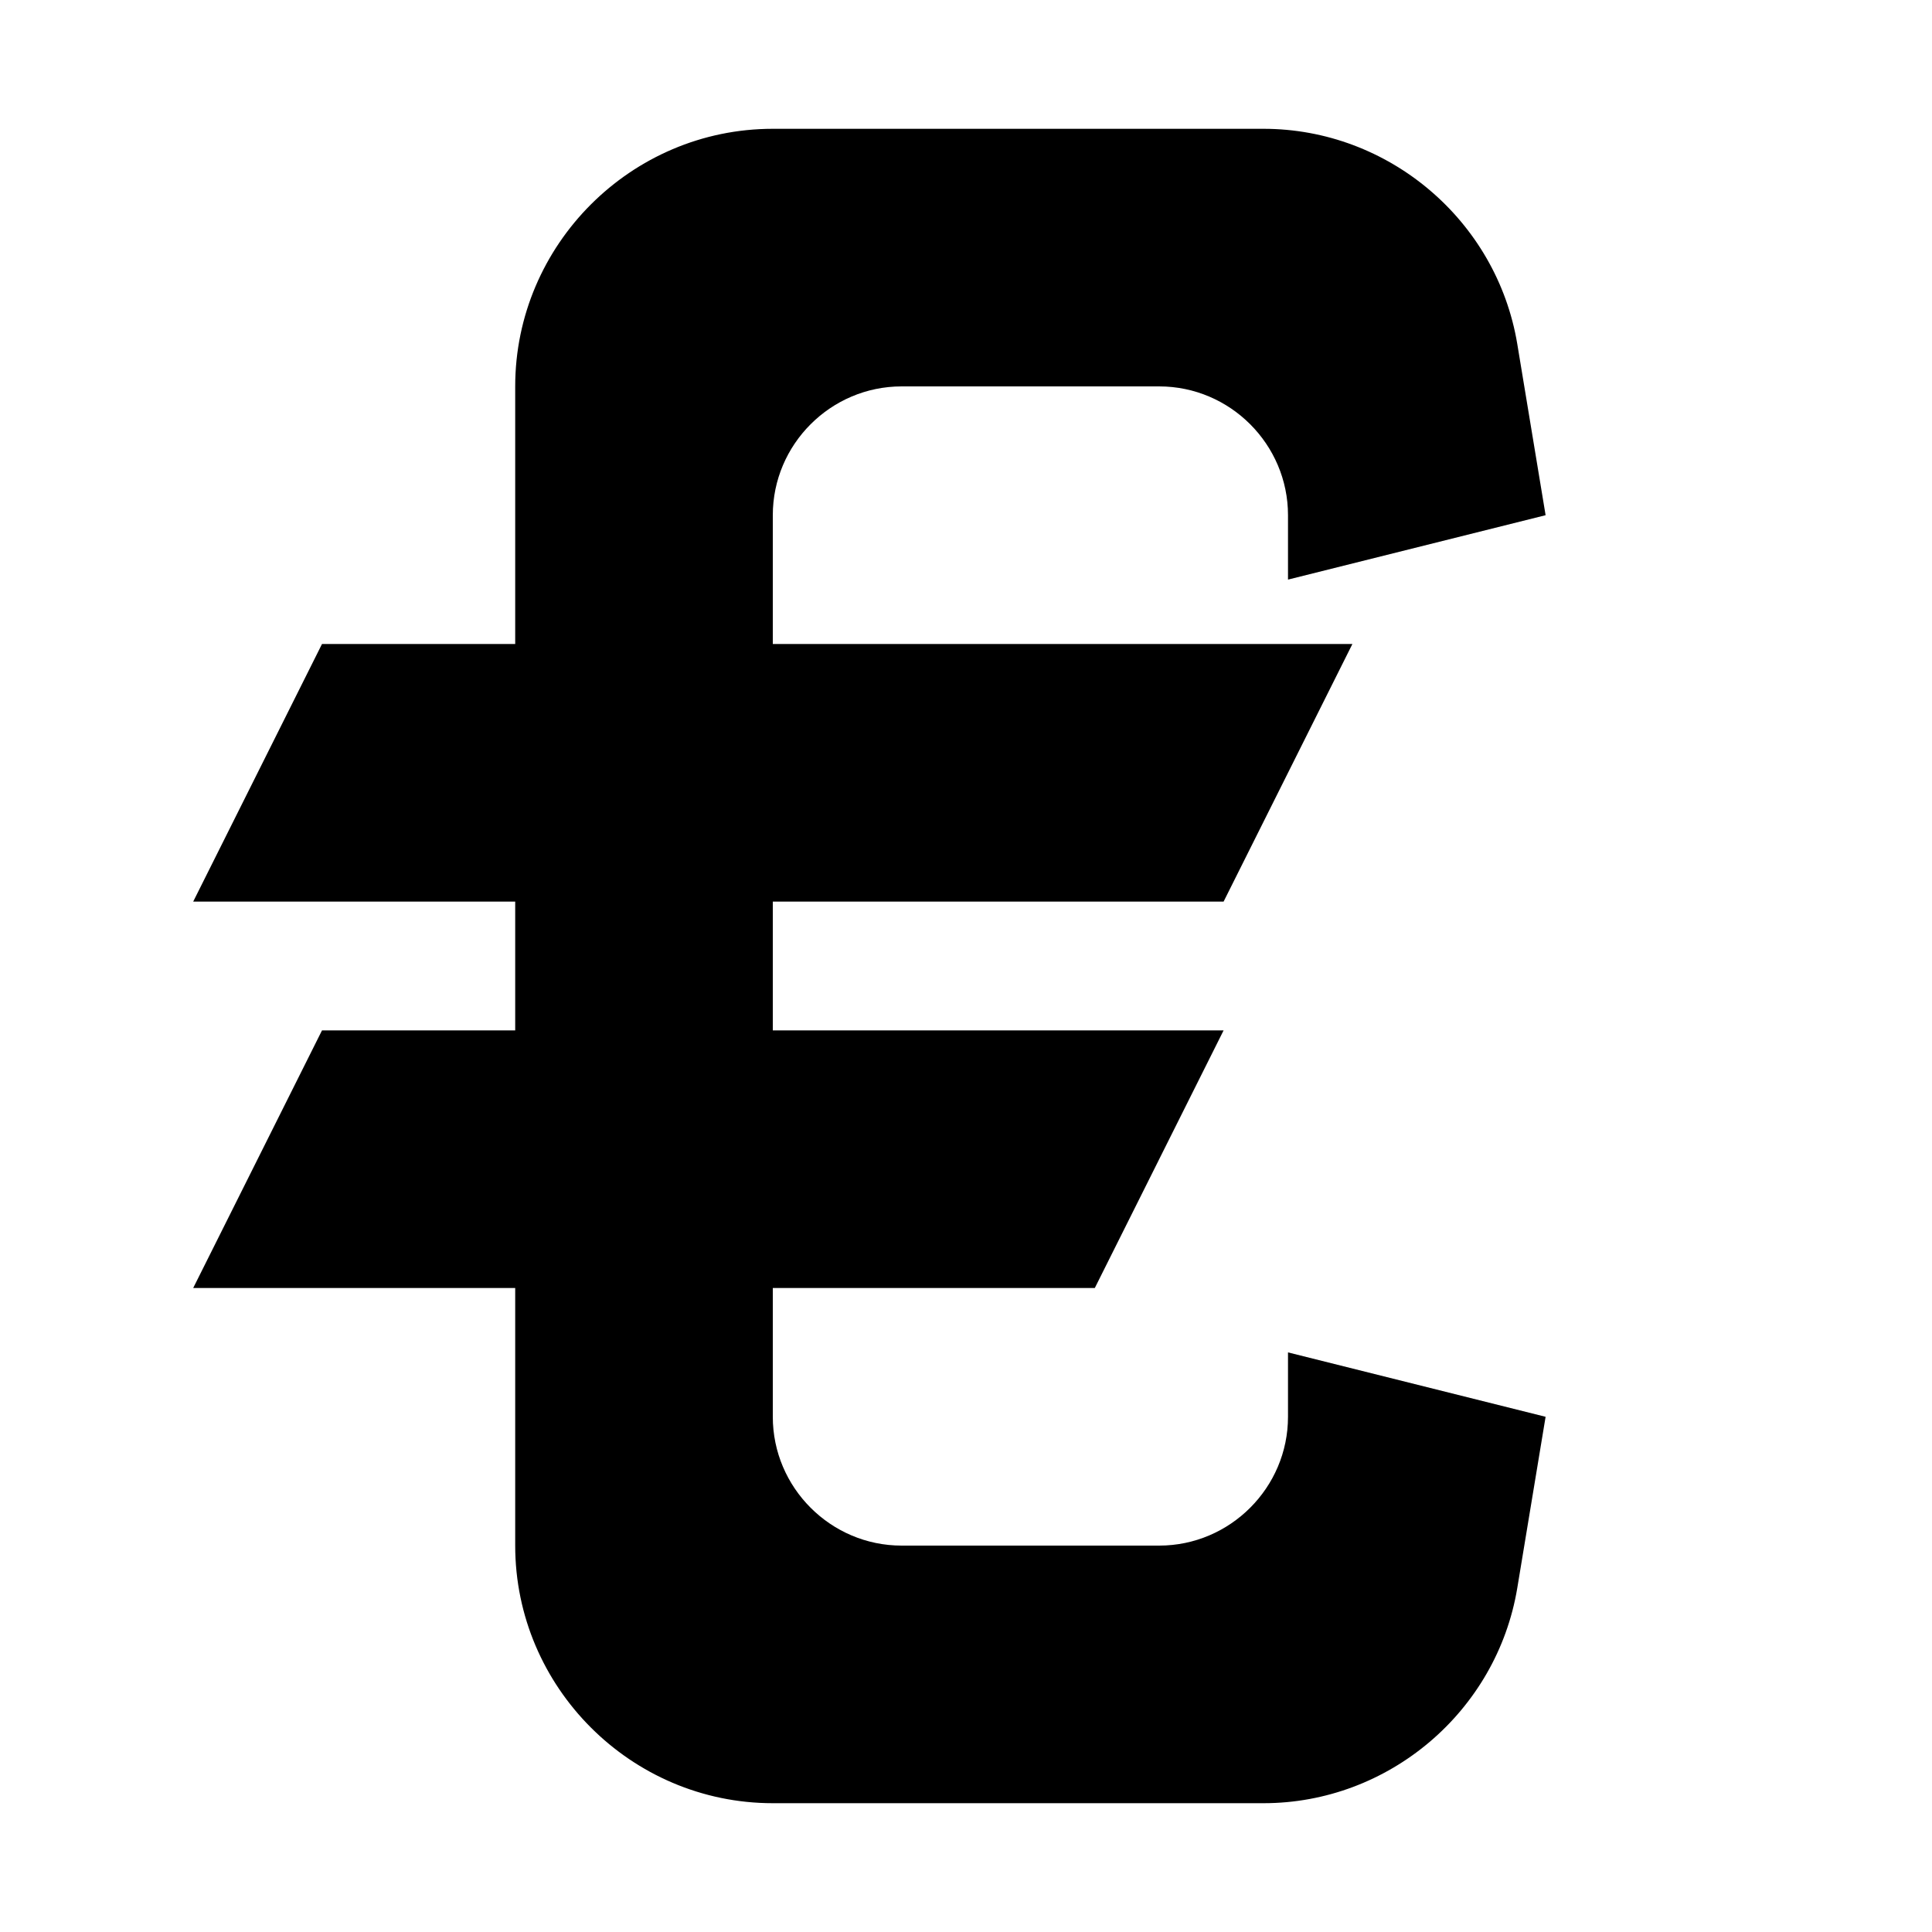
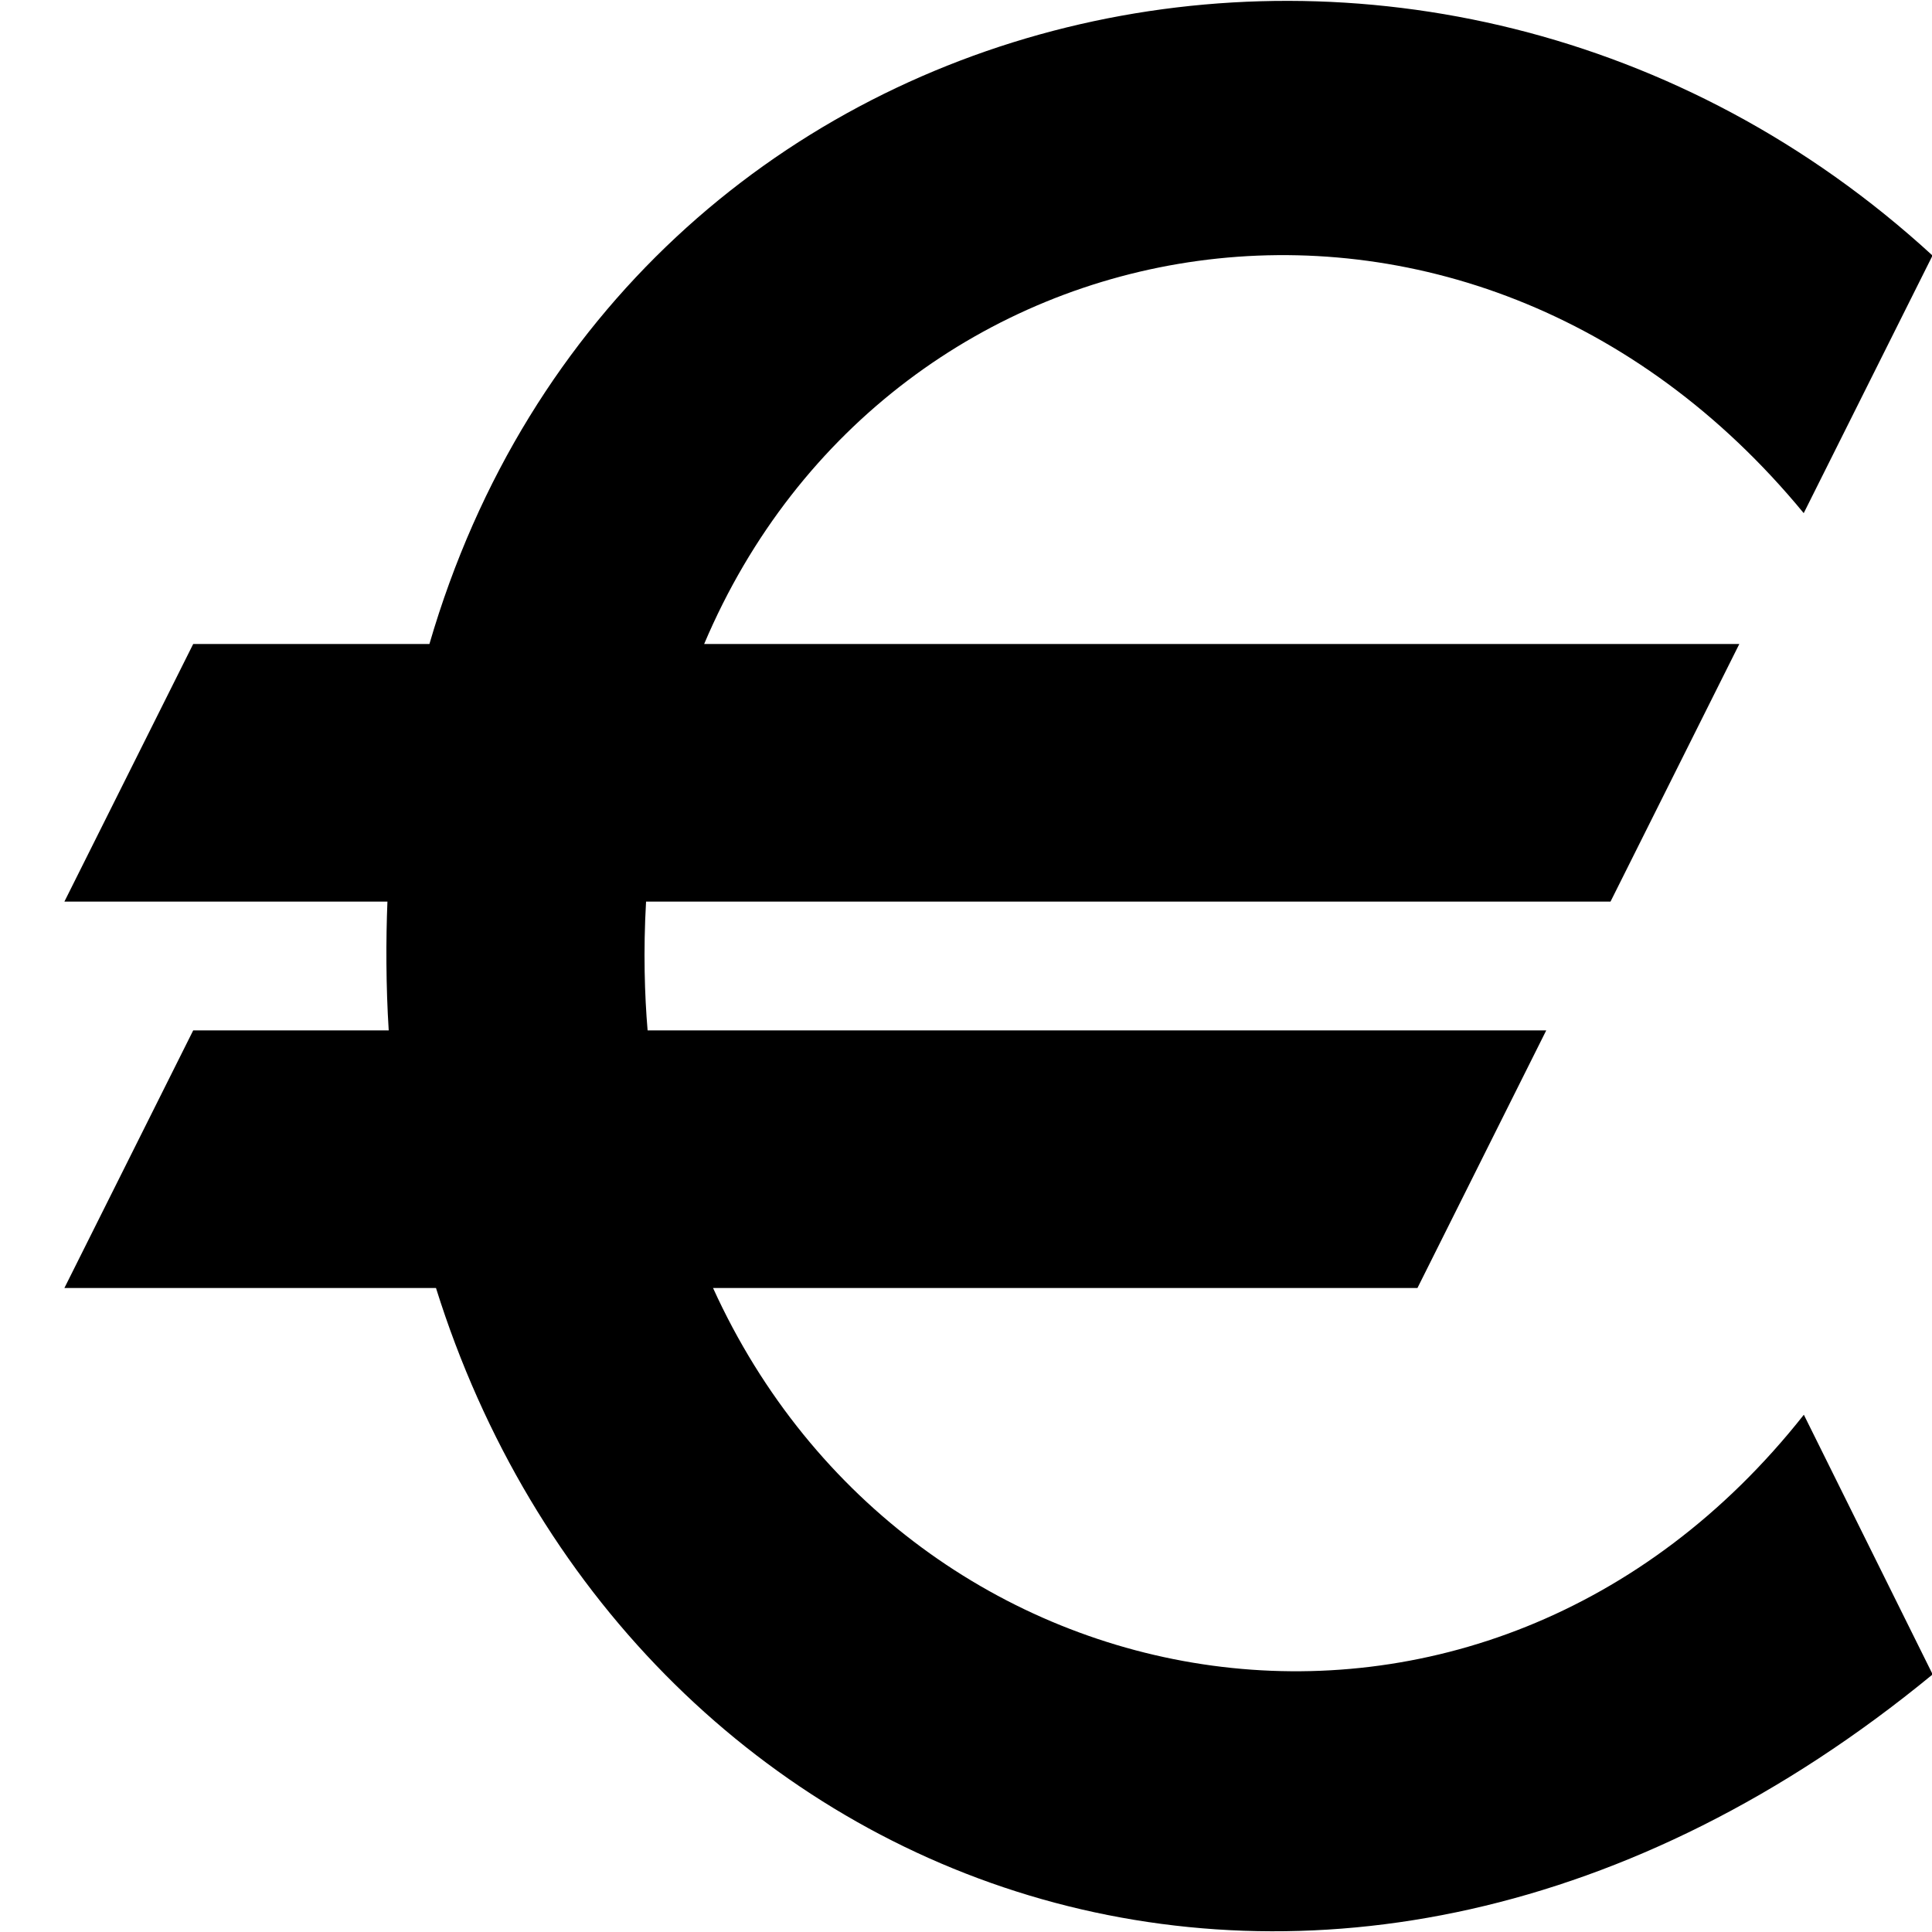
<svg xmlns="http://www.w3.org/2000/svg" viewBox="0 0 15 15">
-   <path d="M9.81 1C10.78 1 11.62 1.71 11.78 2.67L12 4L10 4.5L10 4C10 3.45 9.55 3 9 3L7 3C6.45 3 6 3.45 6 4L6 5L10.5 5L9.5 7L6 7L6 8L9.5 8L8.5 10L6 10L6 11C6 11.55 6.45 12 7 12L9 12C9.55 12 10 11.55 10 11L10 10.5L12 11L11.78 12.33C11.62 13.29 10.78 14 9.81 14L6 14C4.9 14 4 13.1 4 12L4 10L1.5 10L2.5 8L4 8L4 7L1.5 7L2.5 5L4 5L4 3C4 1.9 4.9 1 6 1L9.81 1Z" />
+   <path d="m3.33 5h-1.83l-1 2h2.508c-0.012 0.293-0.012 0.656 0.01 1h-1.518l-1 2h2.885c1.477 4.717 6.929 6.859 11.62 3l-1-2.016c-2.481 3.143-6.939 2.38-8.469-0.984h5.469l1-2h-6.977c-0.023-0.27-0.034-0.616-0.012-1h7.488l1-2h-8.037c1.446-3.414 5.933-4.179 8.537-1.016l1-2c-3.879-3.561-10.16-2.167-11.67 3.016z" fill-rule="evenodd" stop-color="#000000" />
</svg>
